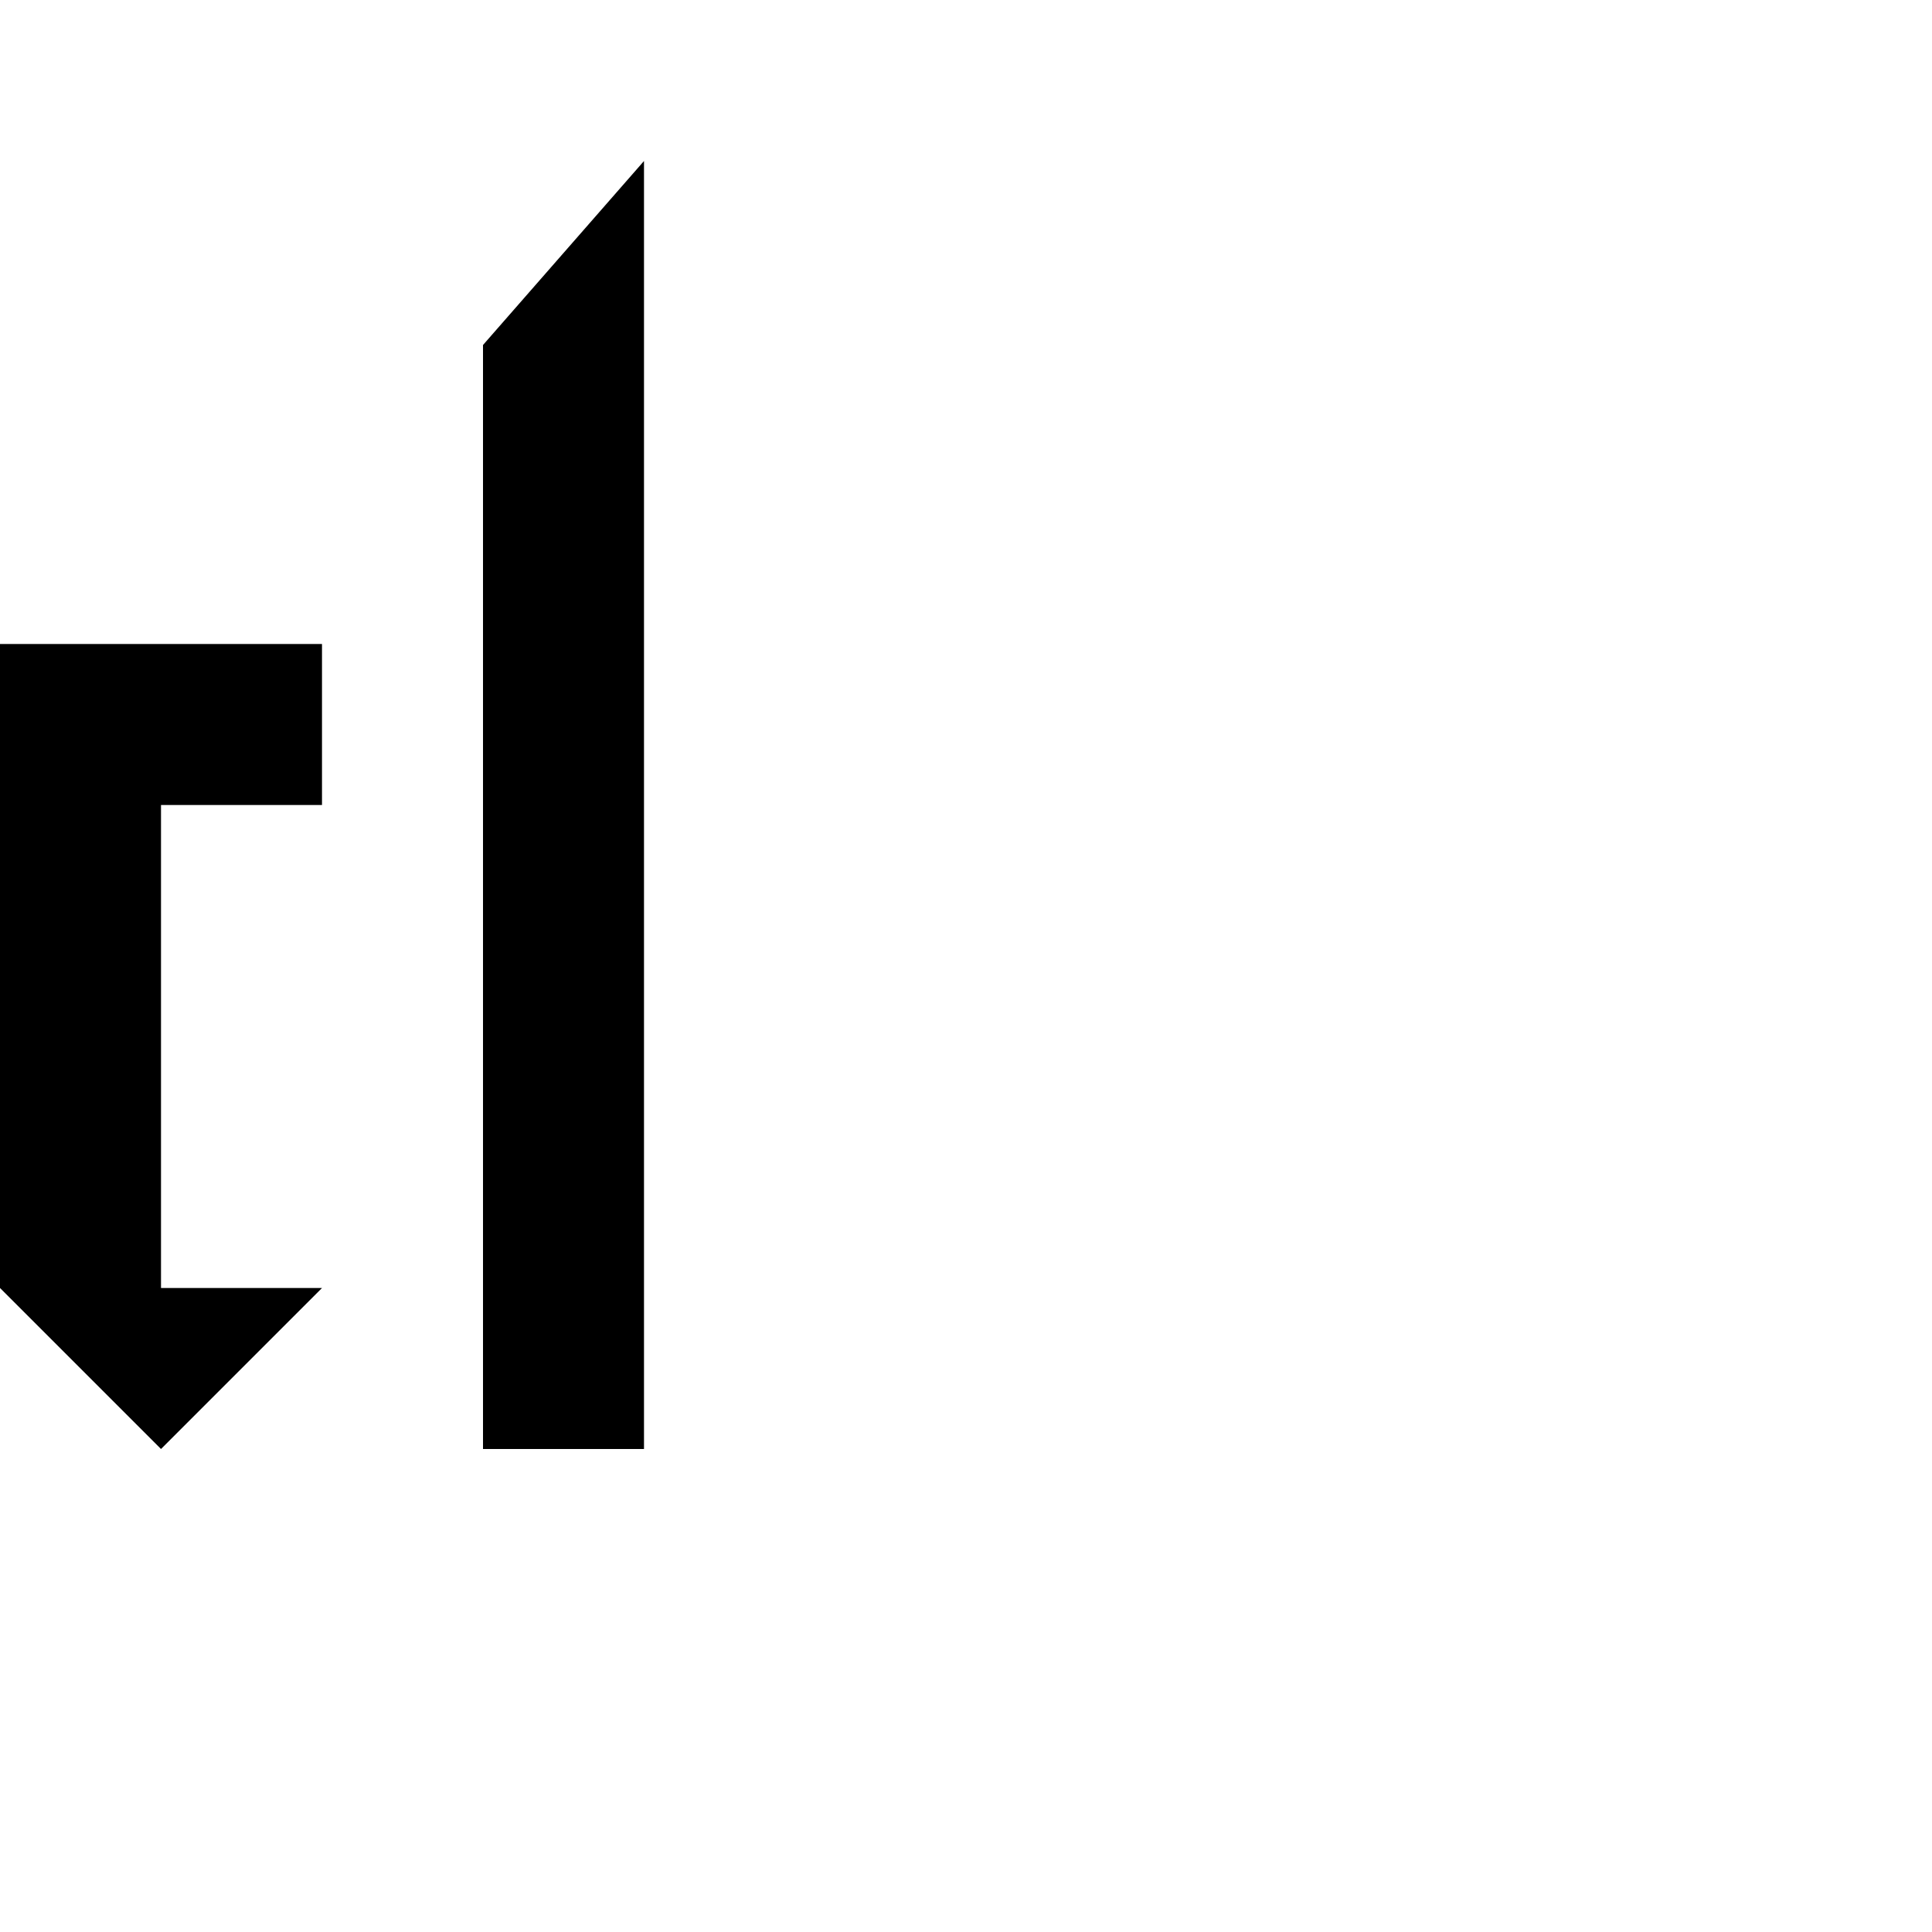
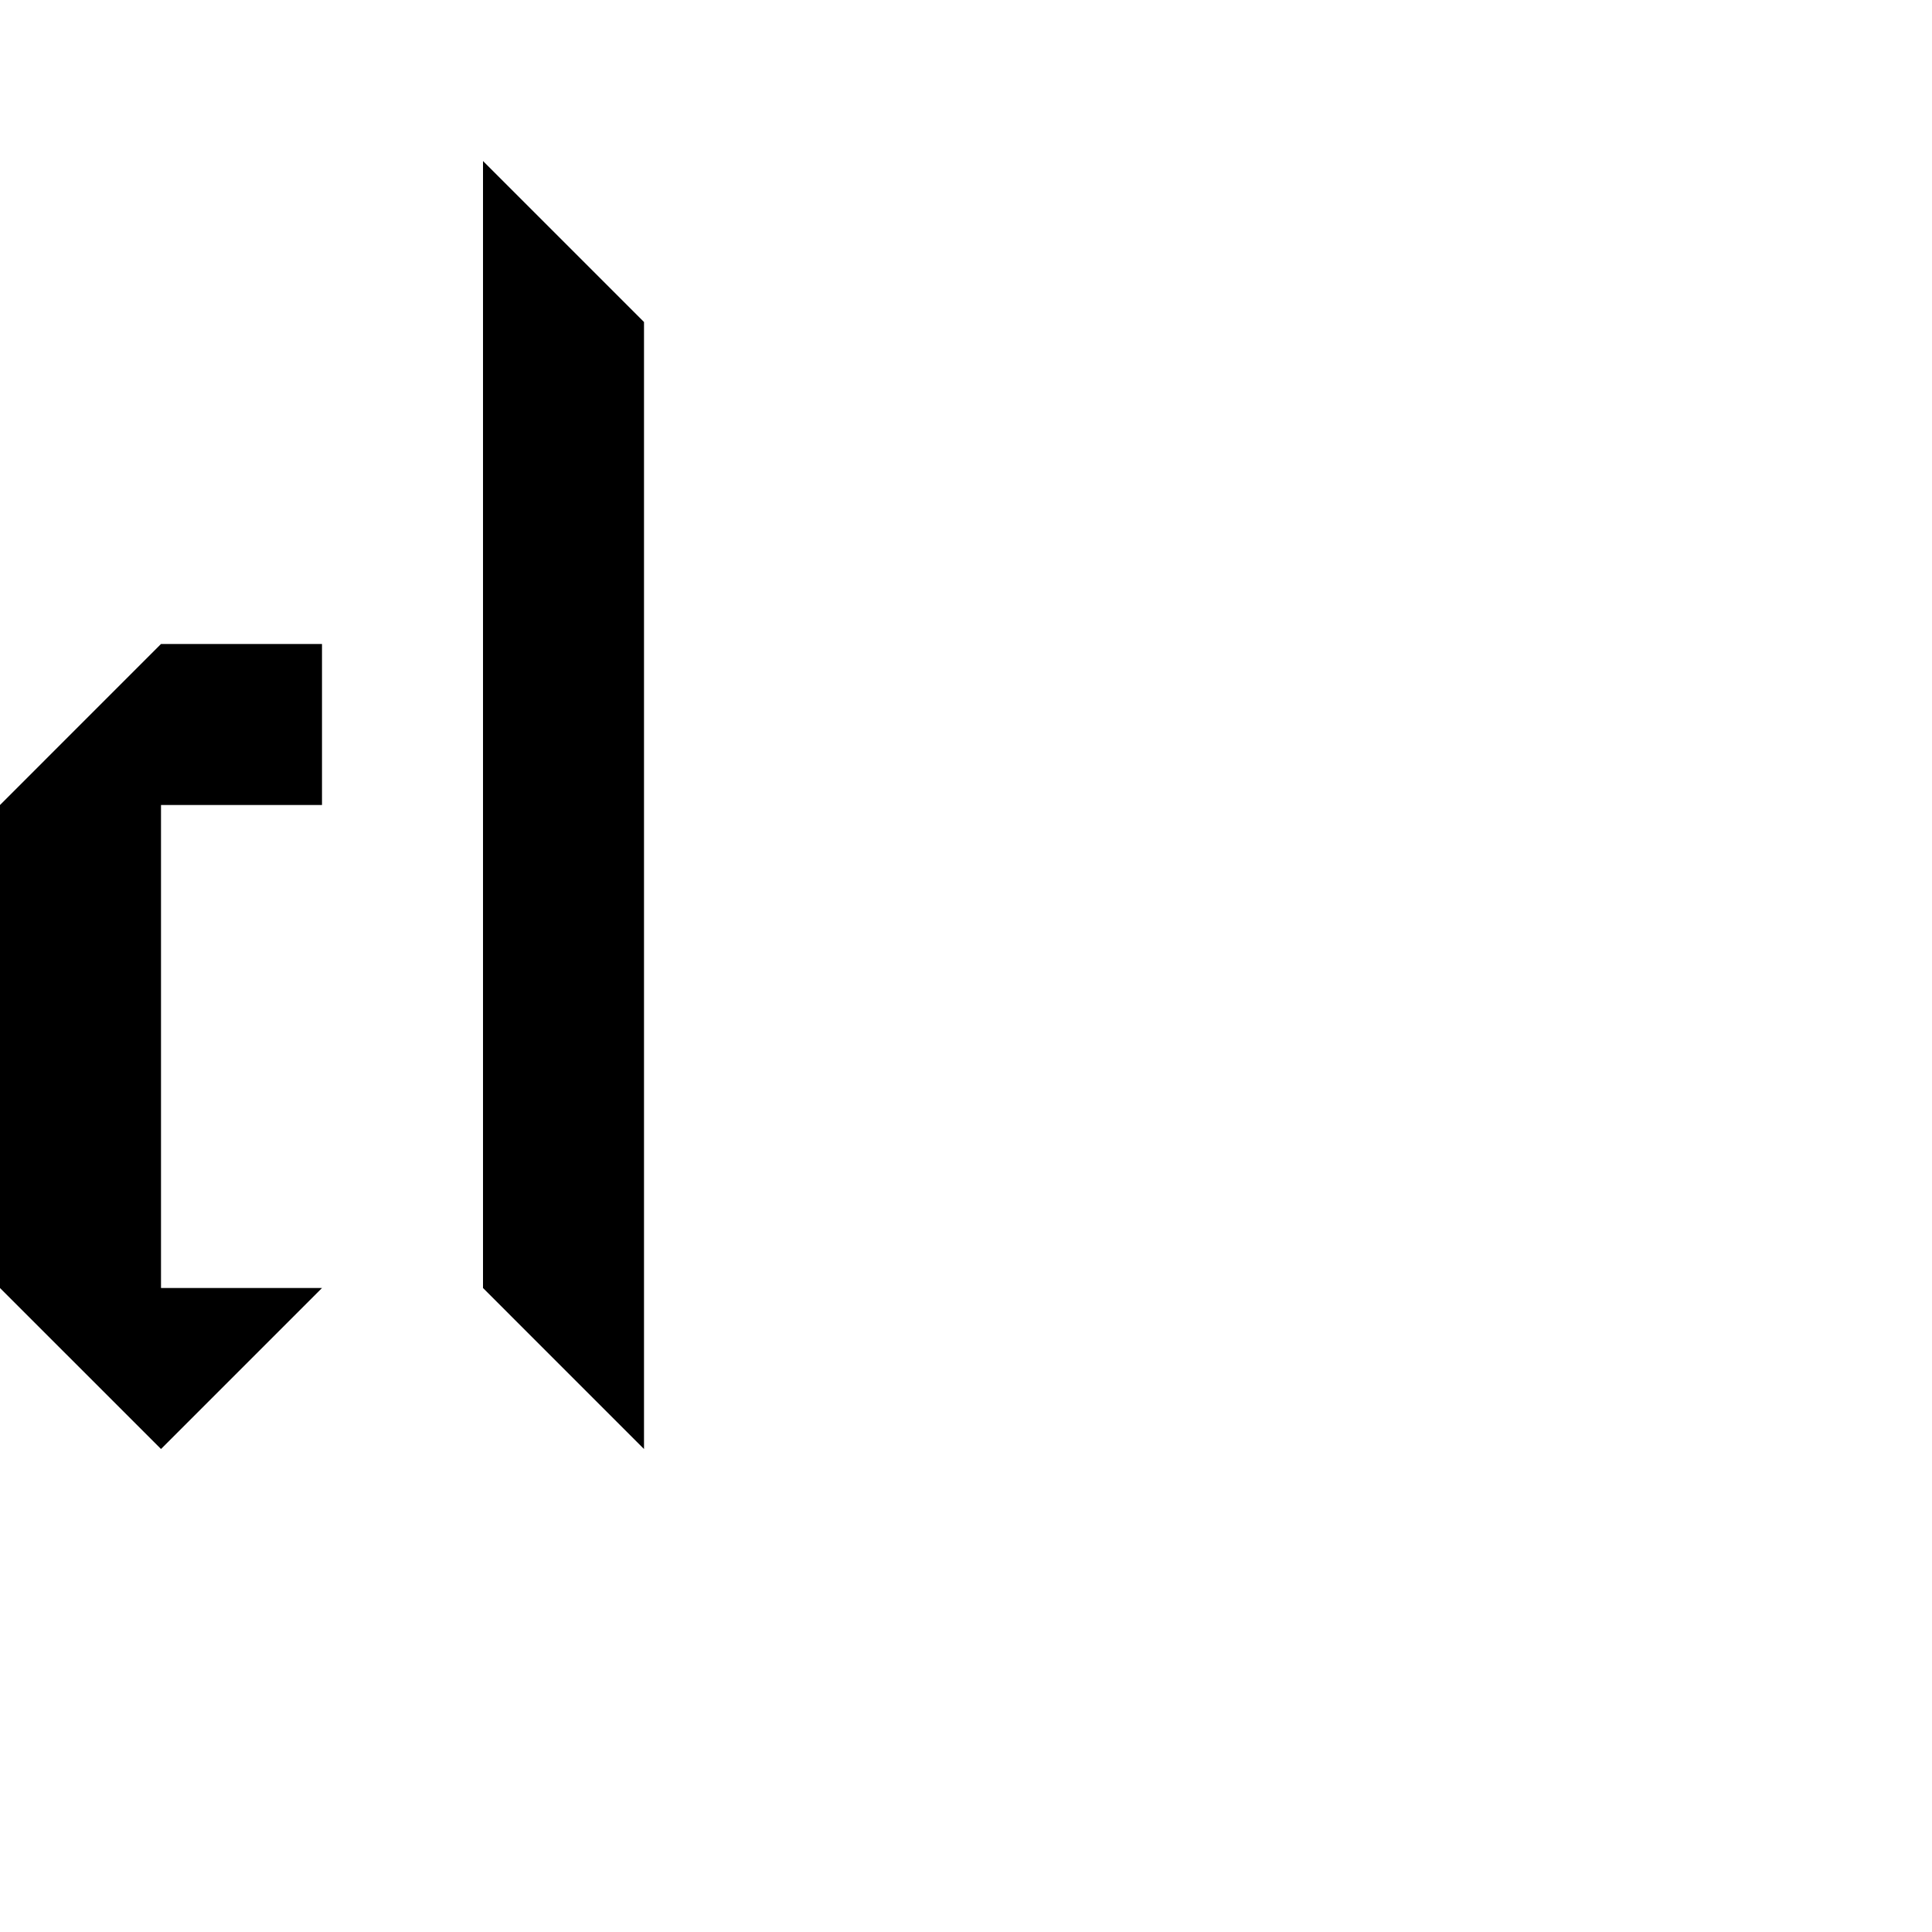
<svg xmlns="http://www.w3.org/2000/svg" width="1e3" height="1e3" version="1.1" viewBox="0 0 264.583 264.583" id="svg864">
  <defs id="defs866" />
  <g transform="translate(0,-32.41665)" id="g862">
-     <path style="fill:#000000;stroke:none;stroke-width:0.283px;stroke-linecap:butt;stroke-linejoin:miter;stroke-opacity:1;fill-opacity:1" d="M 66.146,230.854 H 88.194 V 54.465 L 66.146,79.664 Z" id="path990" />
-     <path style="fill:#000000;stroke:none;stroke-width:0.265px;stroke-linecap:butt;stroke-linejoin:miter;stroke-opacity:1;fill-opacity:1" d="M 22.049,230.854 44.097,208.806 H 22.049 V 142.66 H 44.097 V 120.611 H 0 v 88.194 z" id="path992" />
+     <path style="fill:#000000;fill-opacity:1;stroke:none;stroke-width:0.283px;stroke-linecap:butt;stroke-linejoin:miter;stroke-opacity:1" d="m 66.146,208.806 22.049,22.049 0,-154.34 -22.049,-22.049 z" id="path990" />
+     <path style="fill:#000000;fill-opacity:1;stroke:none;stroke-width:0.265px;stroke-linecap:butt;stroke-linejoin:miter;stroke-opacity:1" d="M 22.049,230.854 44.097,208.806 H 22.049 V 142.66 H 44.097 V 120.611 l -22.049,0 L 0,142.66 v 66.146 z" id="path992" />
  </g>
</svg>
